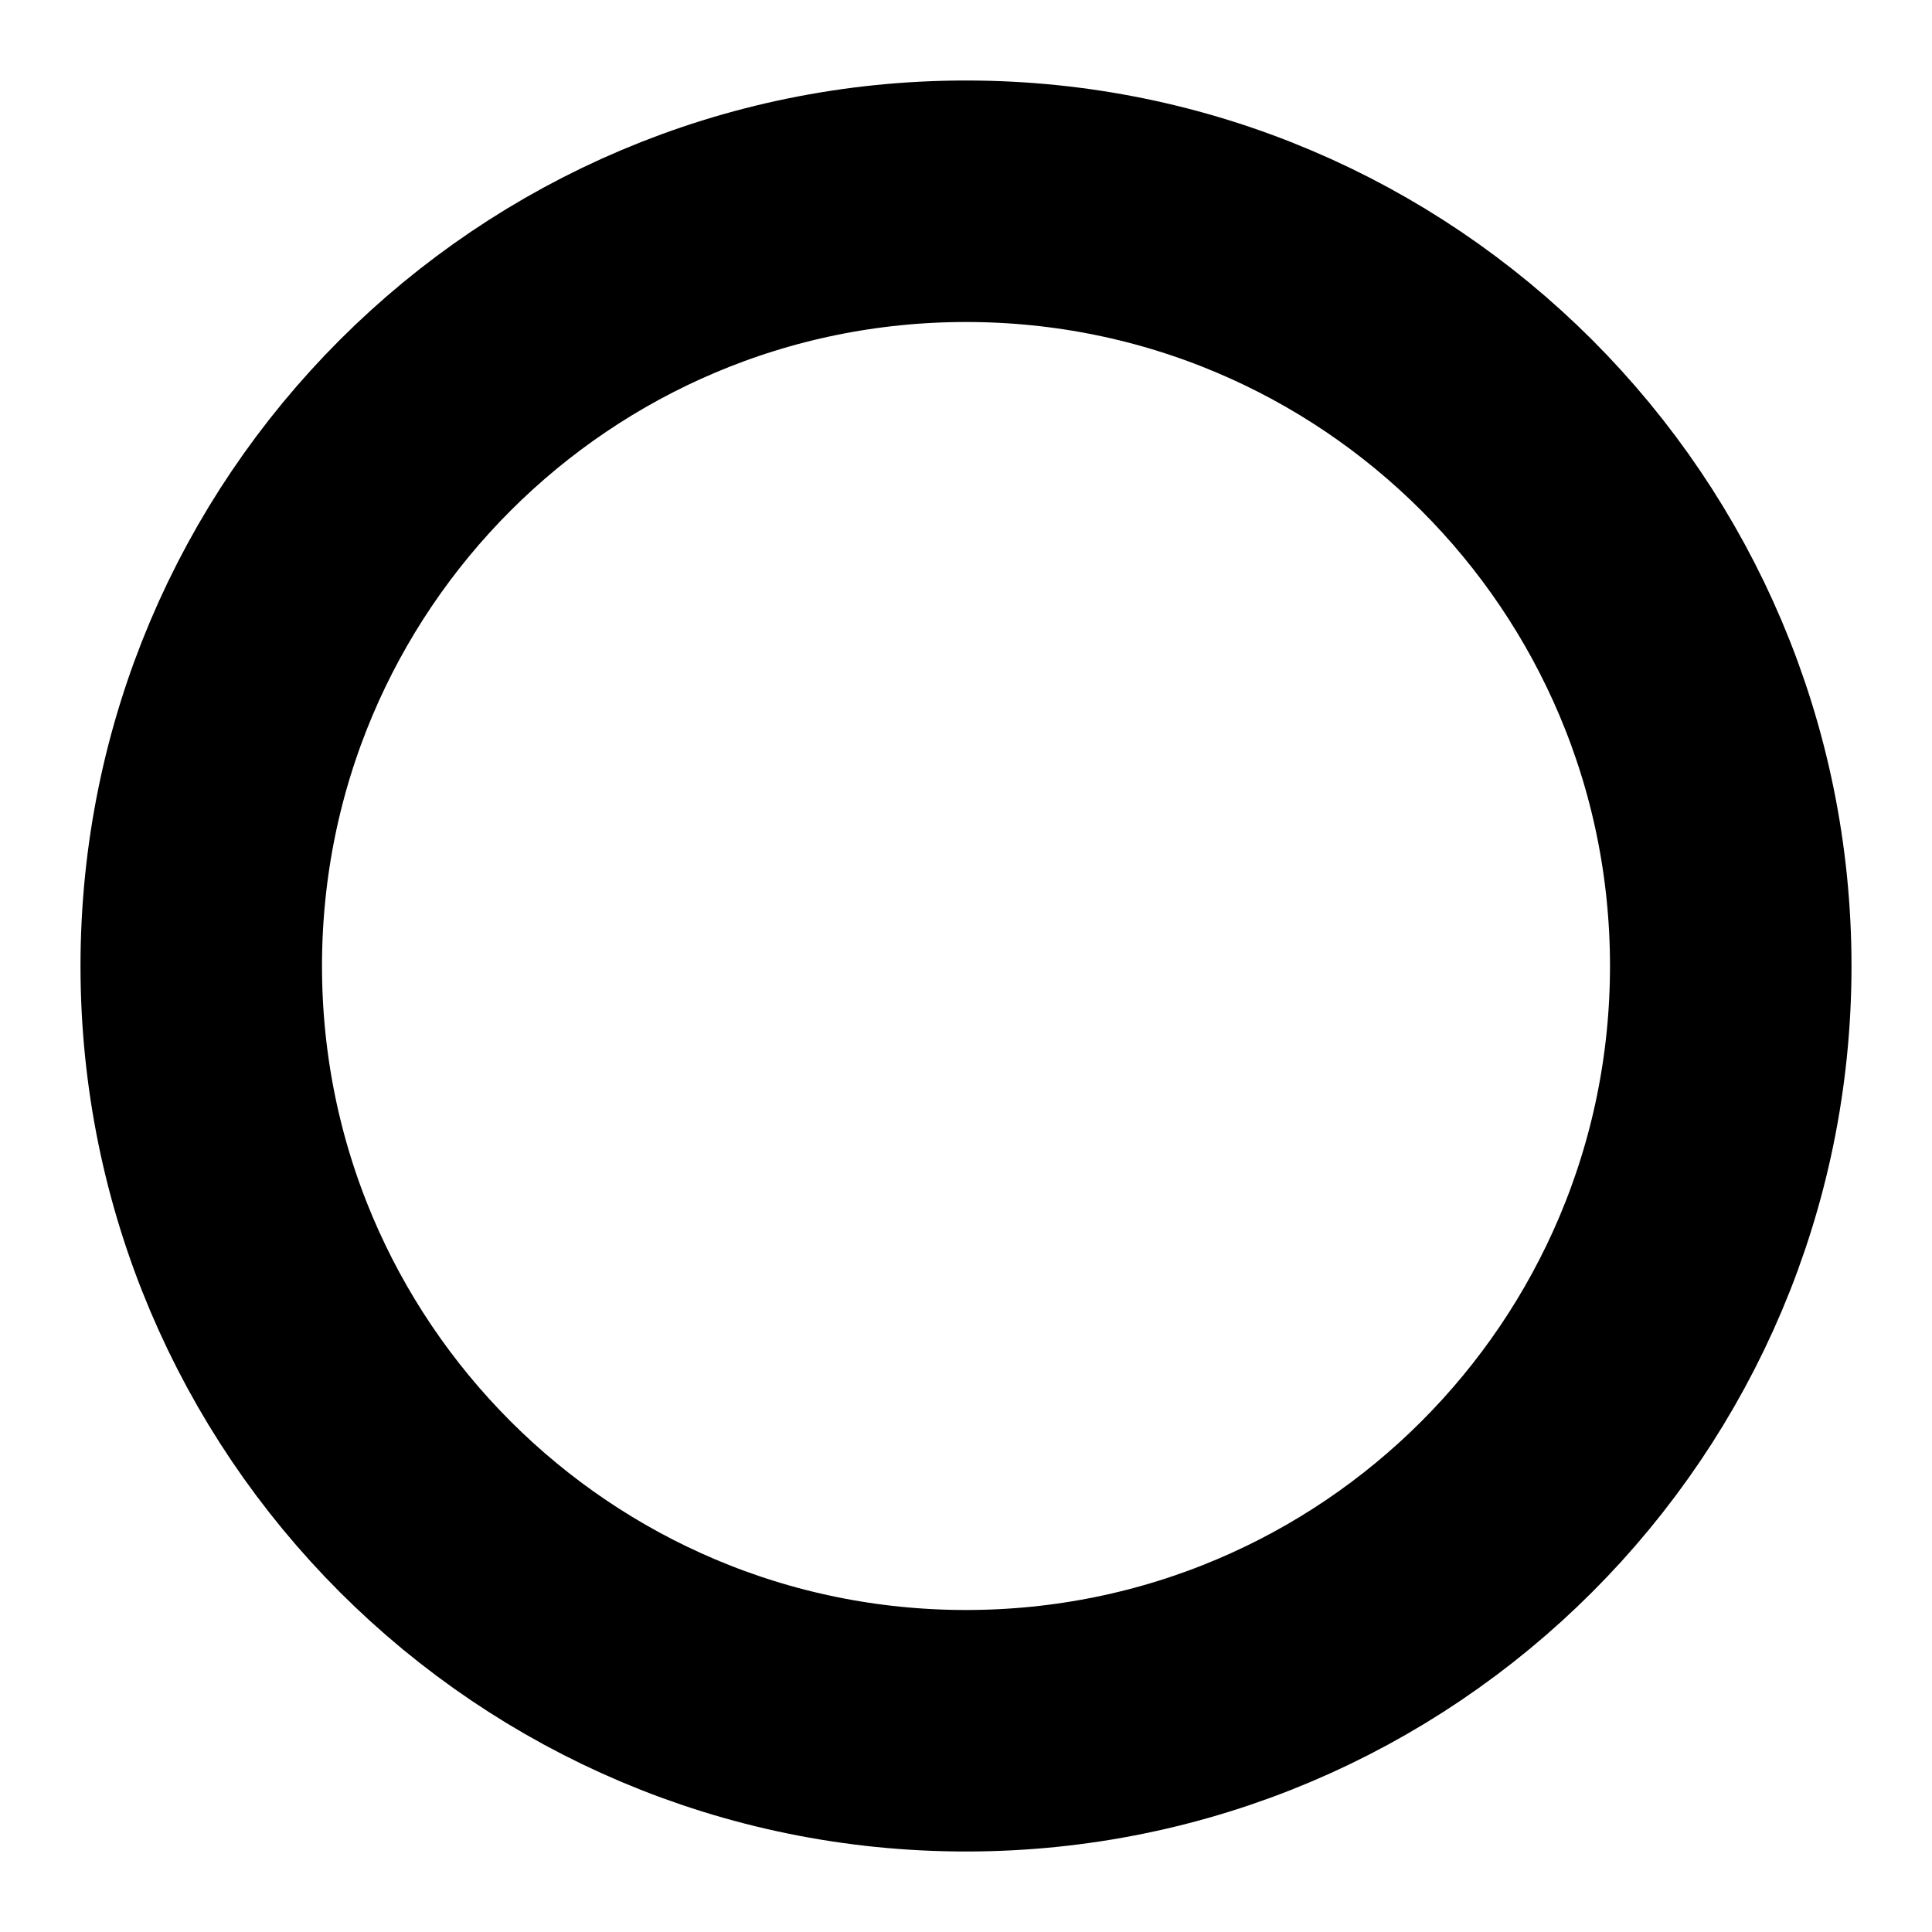
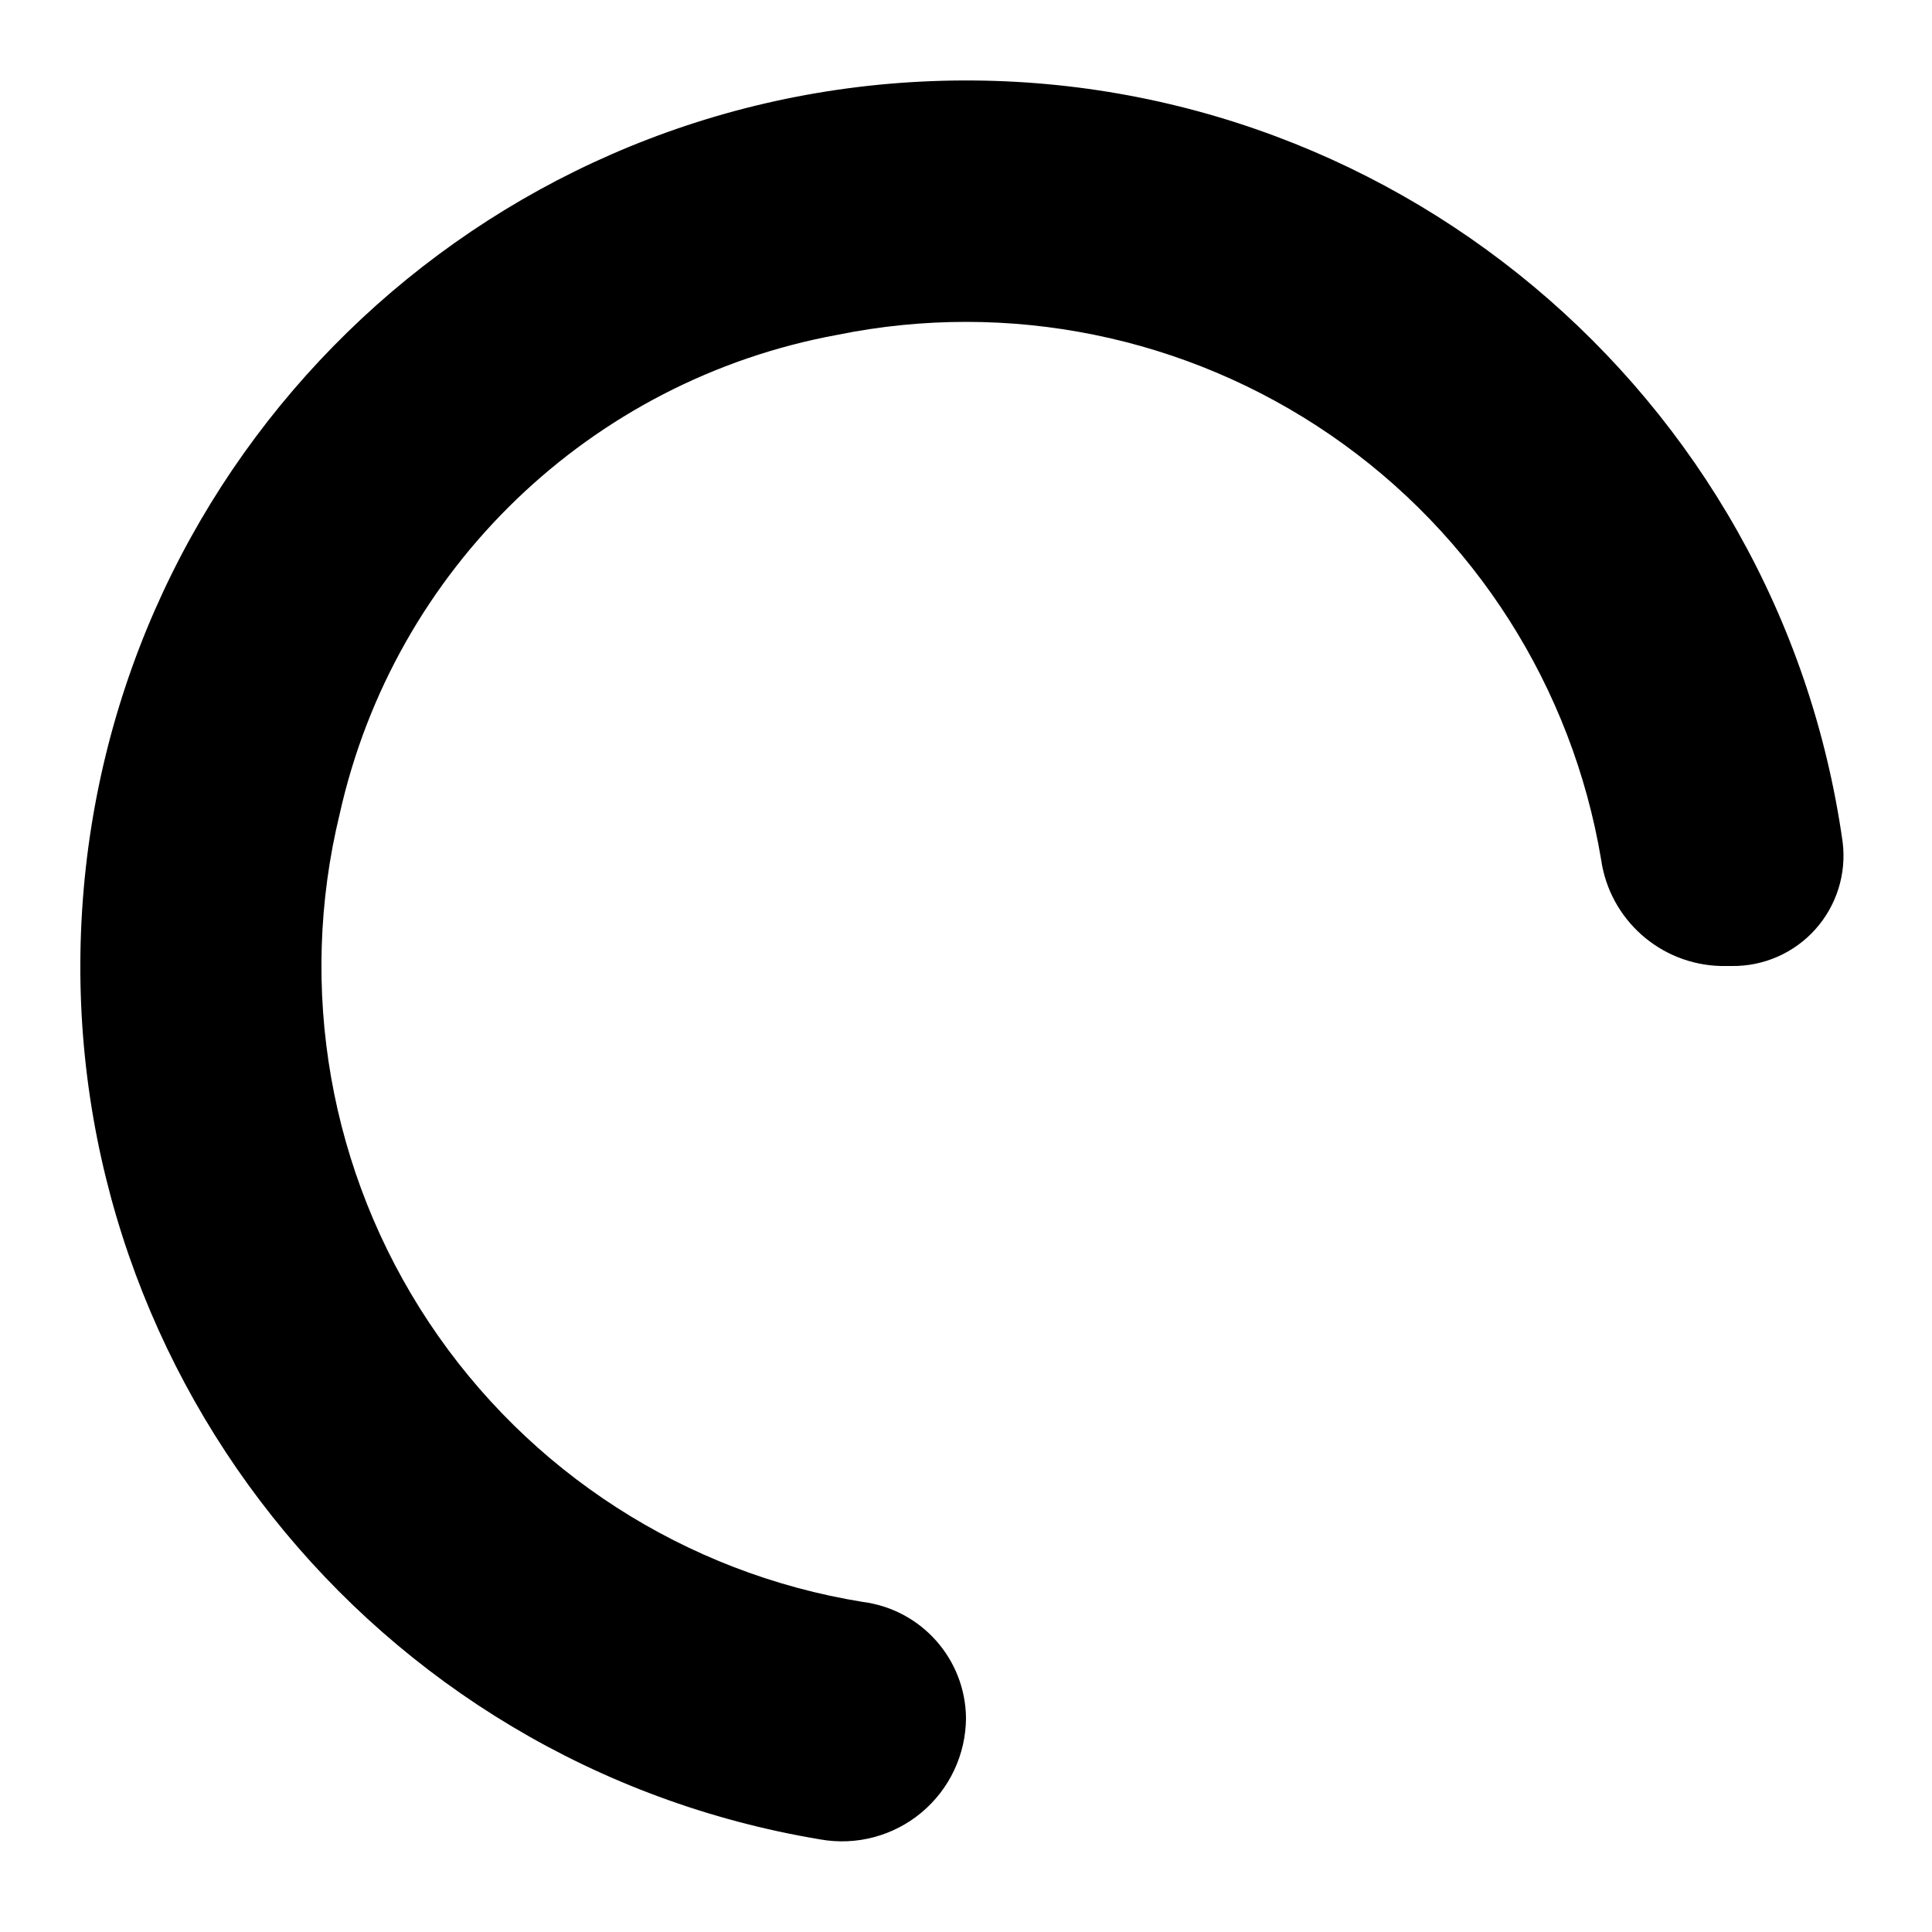
- <svg xmlns="http://www.w3.org/2000/svg" viewBox="0 0 24 24" width="24" height="24" stroke="currentColor">
-   <g>
-     <circle cx="12" cy="12" r="9.5" fill="none" stroke-linecap="round" stroke-width="3">
-       <animate attributeName="stroke-dasharray" calcMode="spline" dur="1.5s" keySplines="0.42,0,0.58,1;0.42,0,0.58,1;0.42,0,0.58,1" keyTimes="0;0.475;0.95;1" repeatCount="indefinite" values="0 150;42 150;42 150;42 150" />
-       <animate attributeName="stroke-dashoffset" calcMode="spline" dur="1.5s" keySplines="0.42,0,0.58,1;0.42,0,0.58,1;0.42,0,0.58,1" keyTimes="0;0.475;0.95;1" repeatCount="indefinite" values="0;-16;-59;-59" />
-     </circle>
-     <animateTransform attributeName="transform" dur="2s" repeatCount="indefinite" type="rotate" values="0 12 12;360 12 12" />
-   </g>
+ <svg xmlns="http://www.w3.org/2000/svg" width="24" height="24" viewBox="0 0 24 24">
+   <path d="M10.72 19.9a8 8 0 0 1-6.5-9.79 7.77 7.77 0 0 1 6.18-5.95 8 8 0 0 1 9.49 6.52A1.54 1.54 0 0 0 21.38 12h.13a1.37 1.37 0 0 0 1.38-1.54 11 11 0 1 0-12.7 12.39A1.54 1.54 0 0 0 12 21.34a1.47 1.47 0 0 0-1.28-1.44Z">
+     <animateTransform attributeName="transform" dur="0.75s" repeatCount="indefinite" type="rotate" values="0 12 12;360 12 12" />
+   </path>
</svg>
